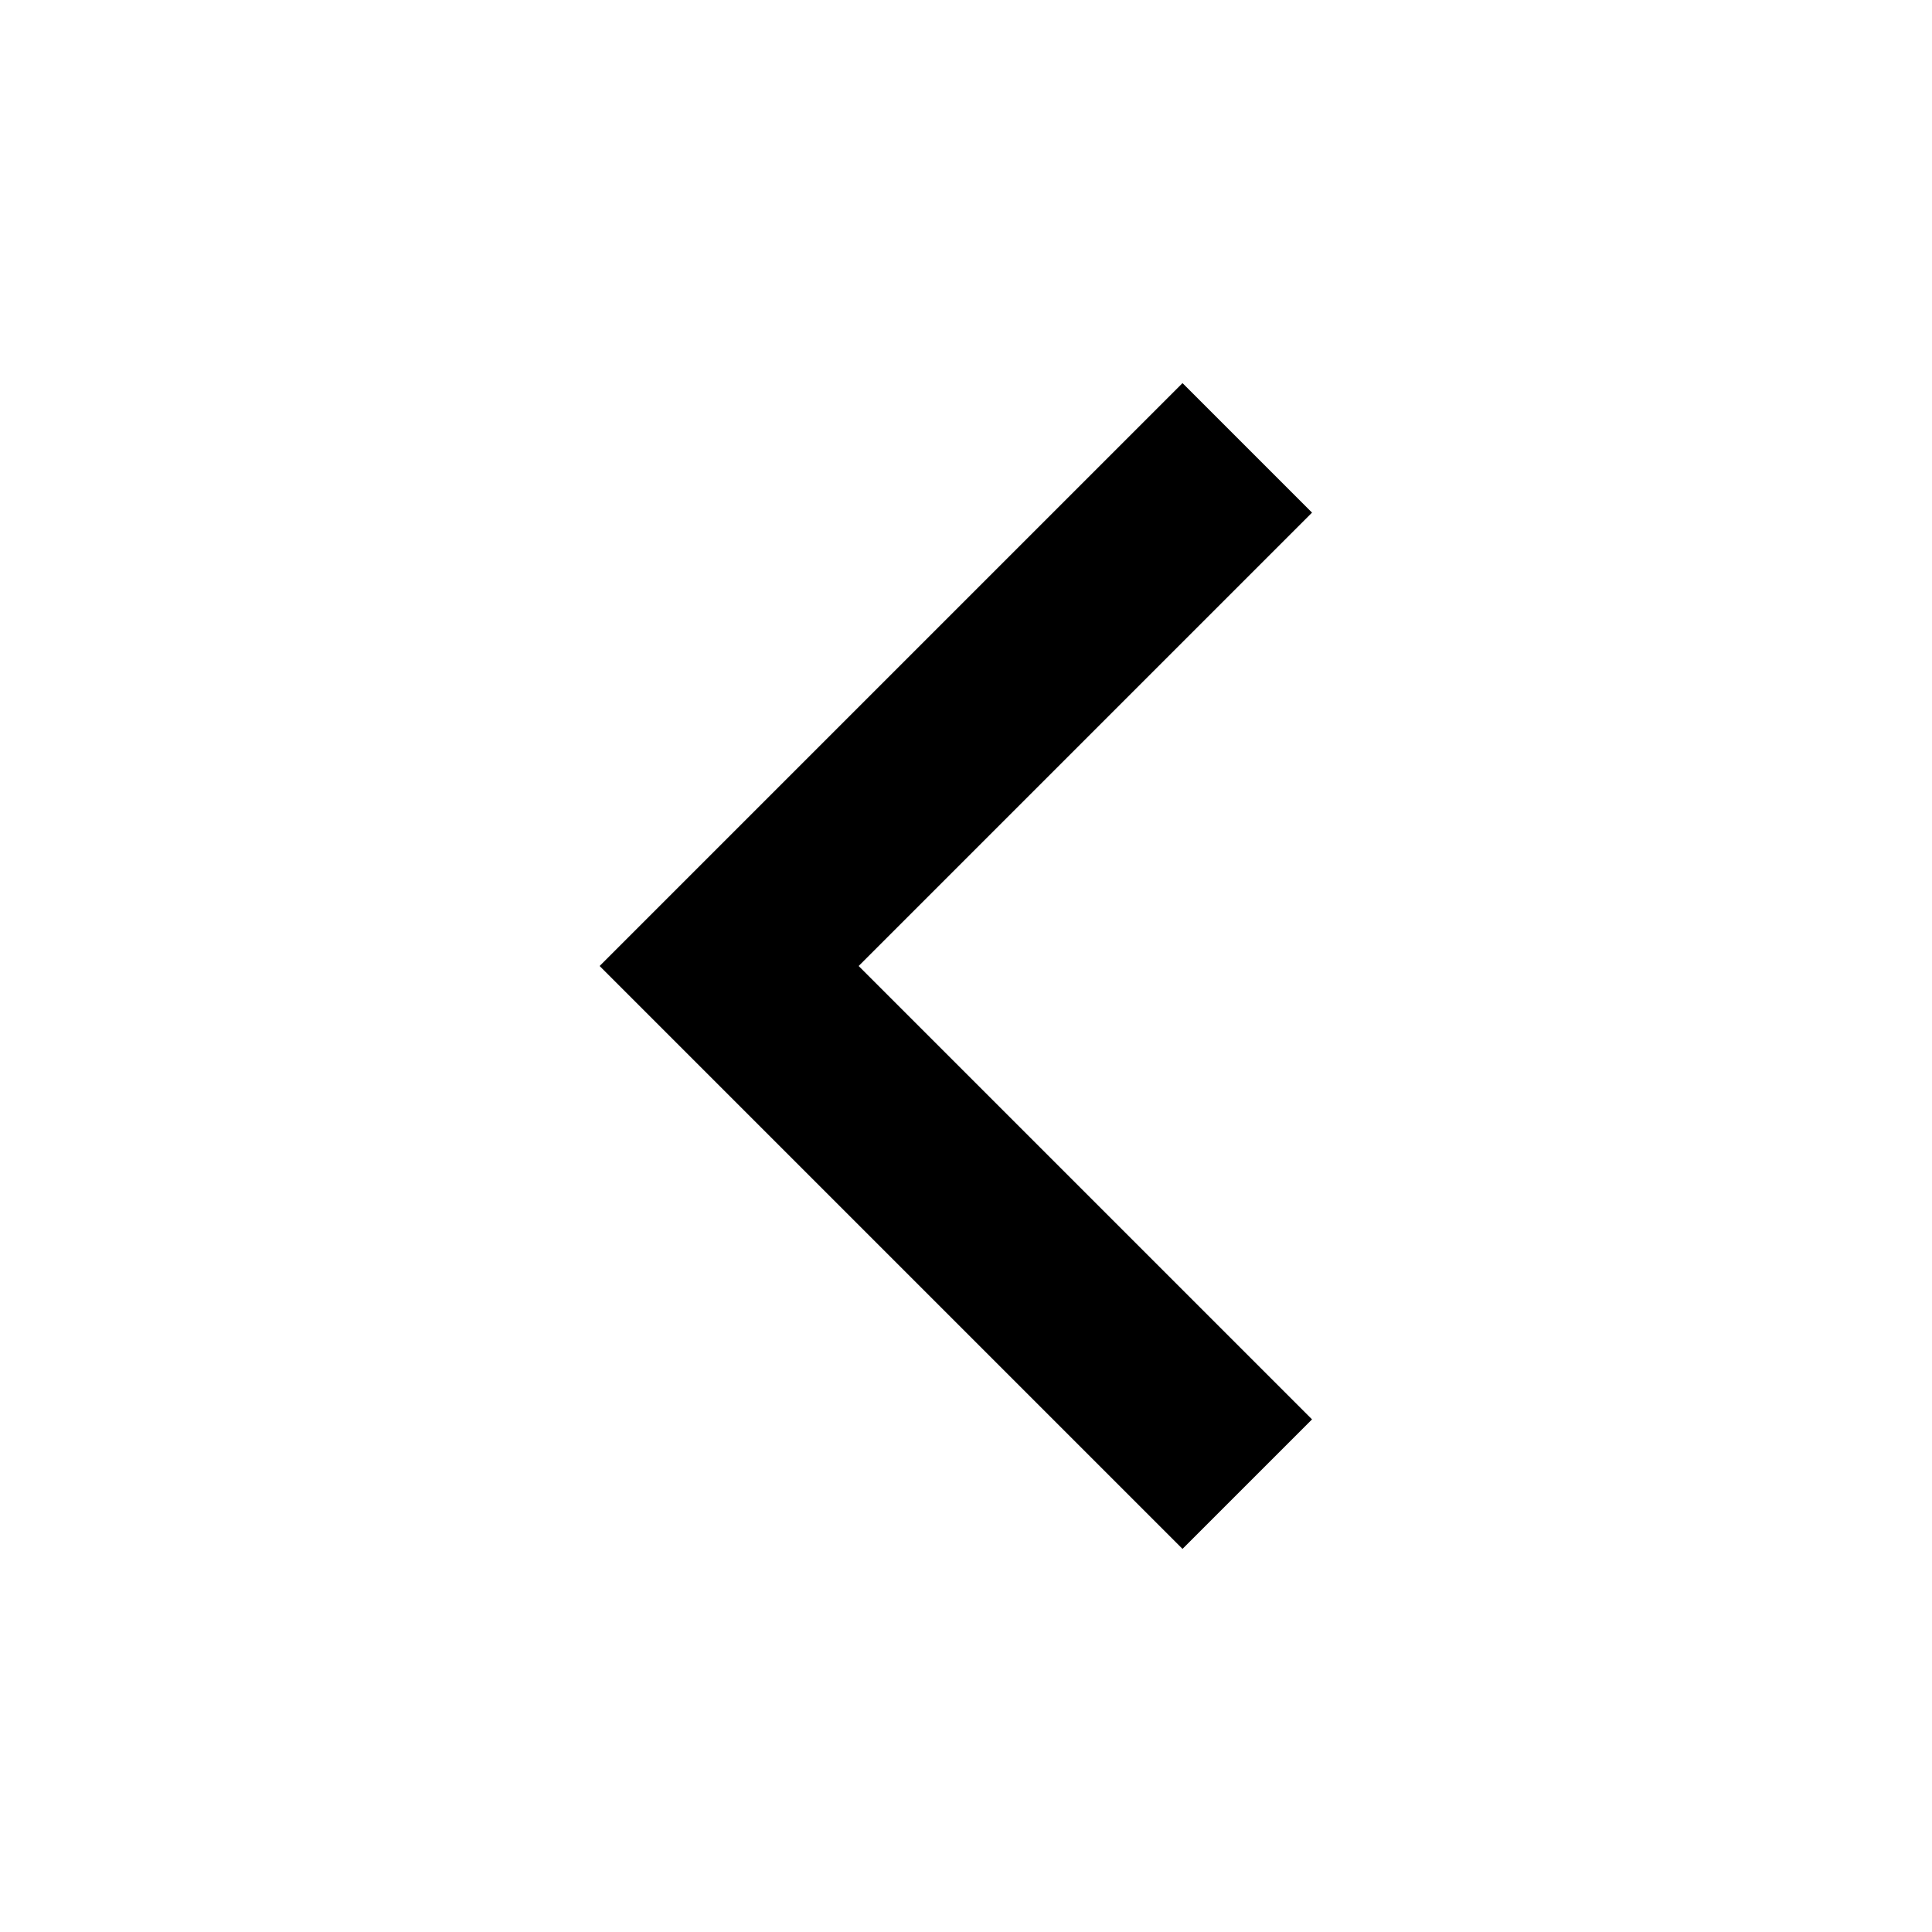
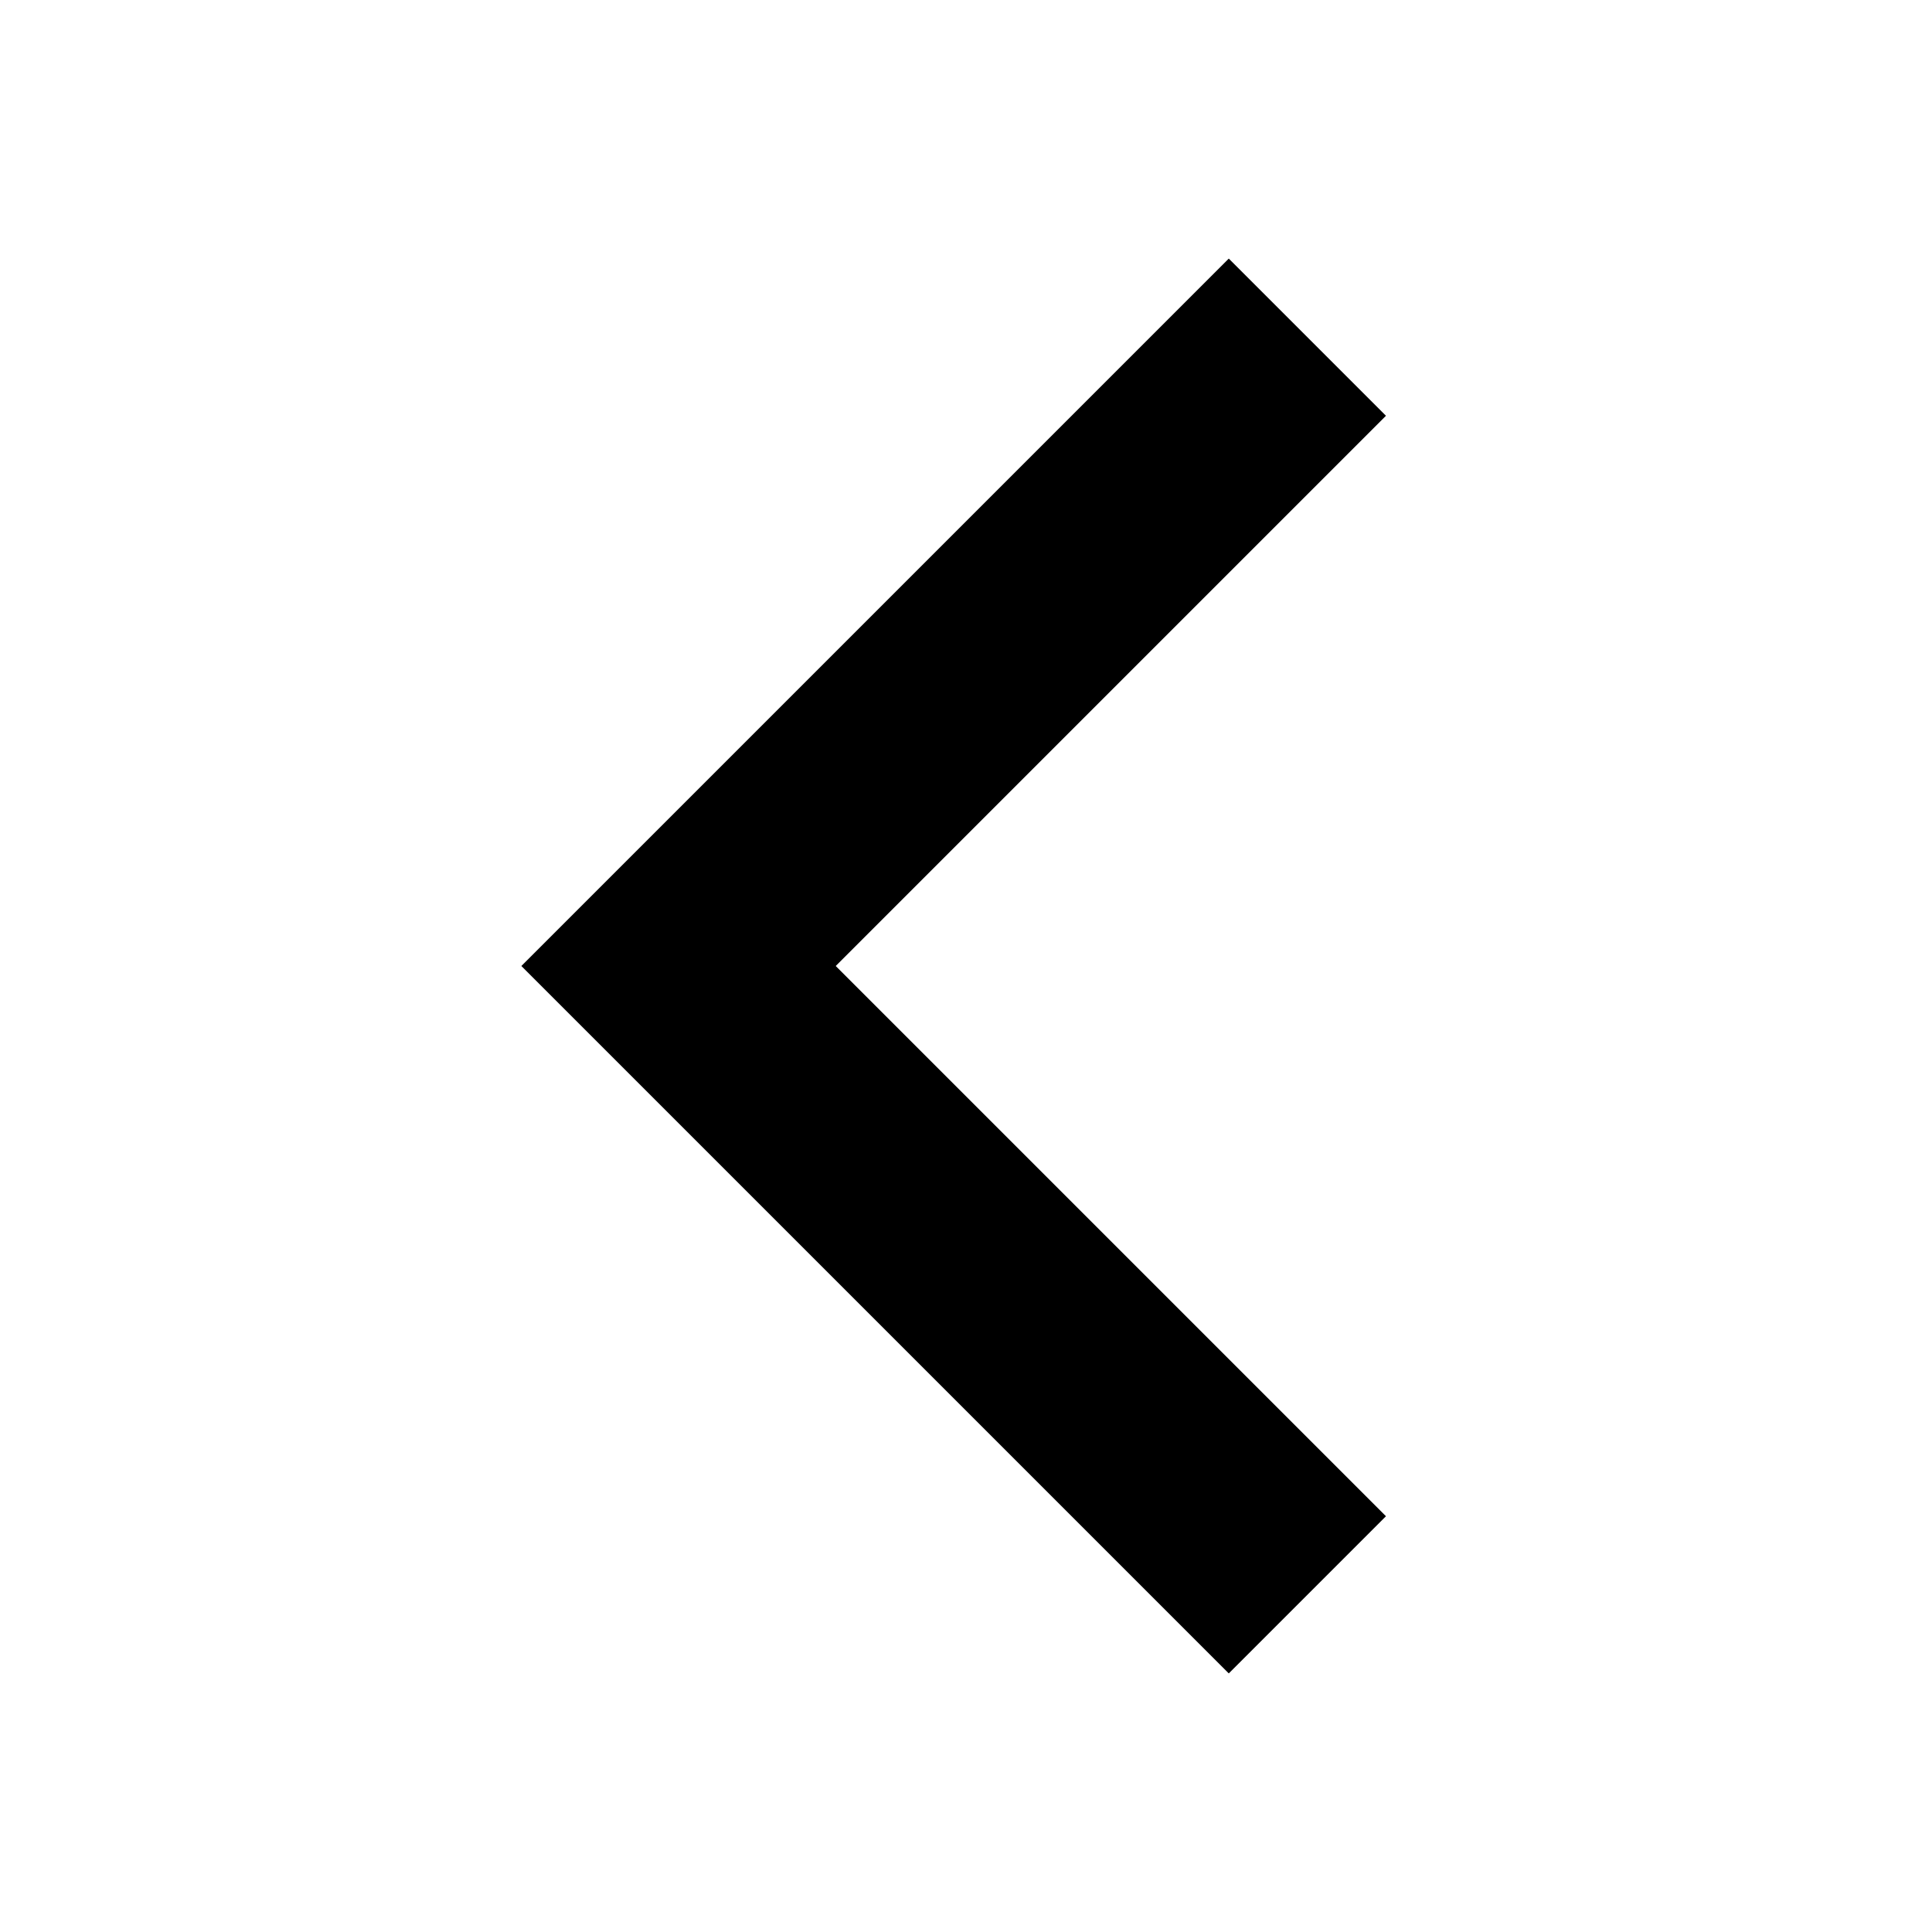
- <svg xmlns="http://www.w3.org/2000/svg" width="200px" height="200.00px" viewBox="0 0 1024 1024" version="1.1">
-   <path d="M455.105 512l240.299 240.299-68.643 68.642L317.82 512l308.941-308.941 68.642 68.642z" />
+ <svg xmlns="http://www.w3.org/2000/svg" t="1736354599198" class="icon" viewBox="0 0 1024 1024" version="1.1" p-id="5697" width="200" height="200">
+   <path d="M442.951 512l291.634 291.634-83.308 83.306L276.337 512l374.94-374.94 83.306 83.306z" p-id="5698" />
</svg>
